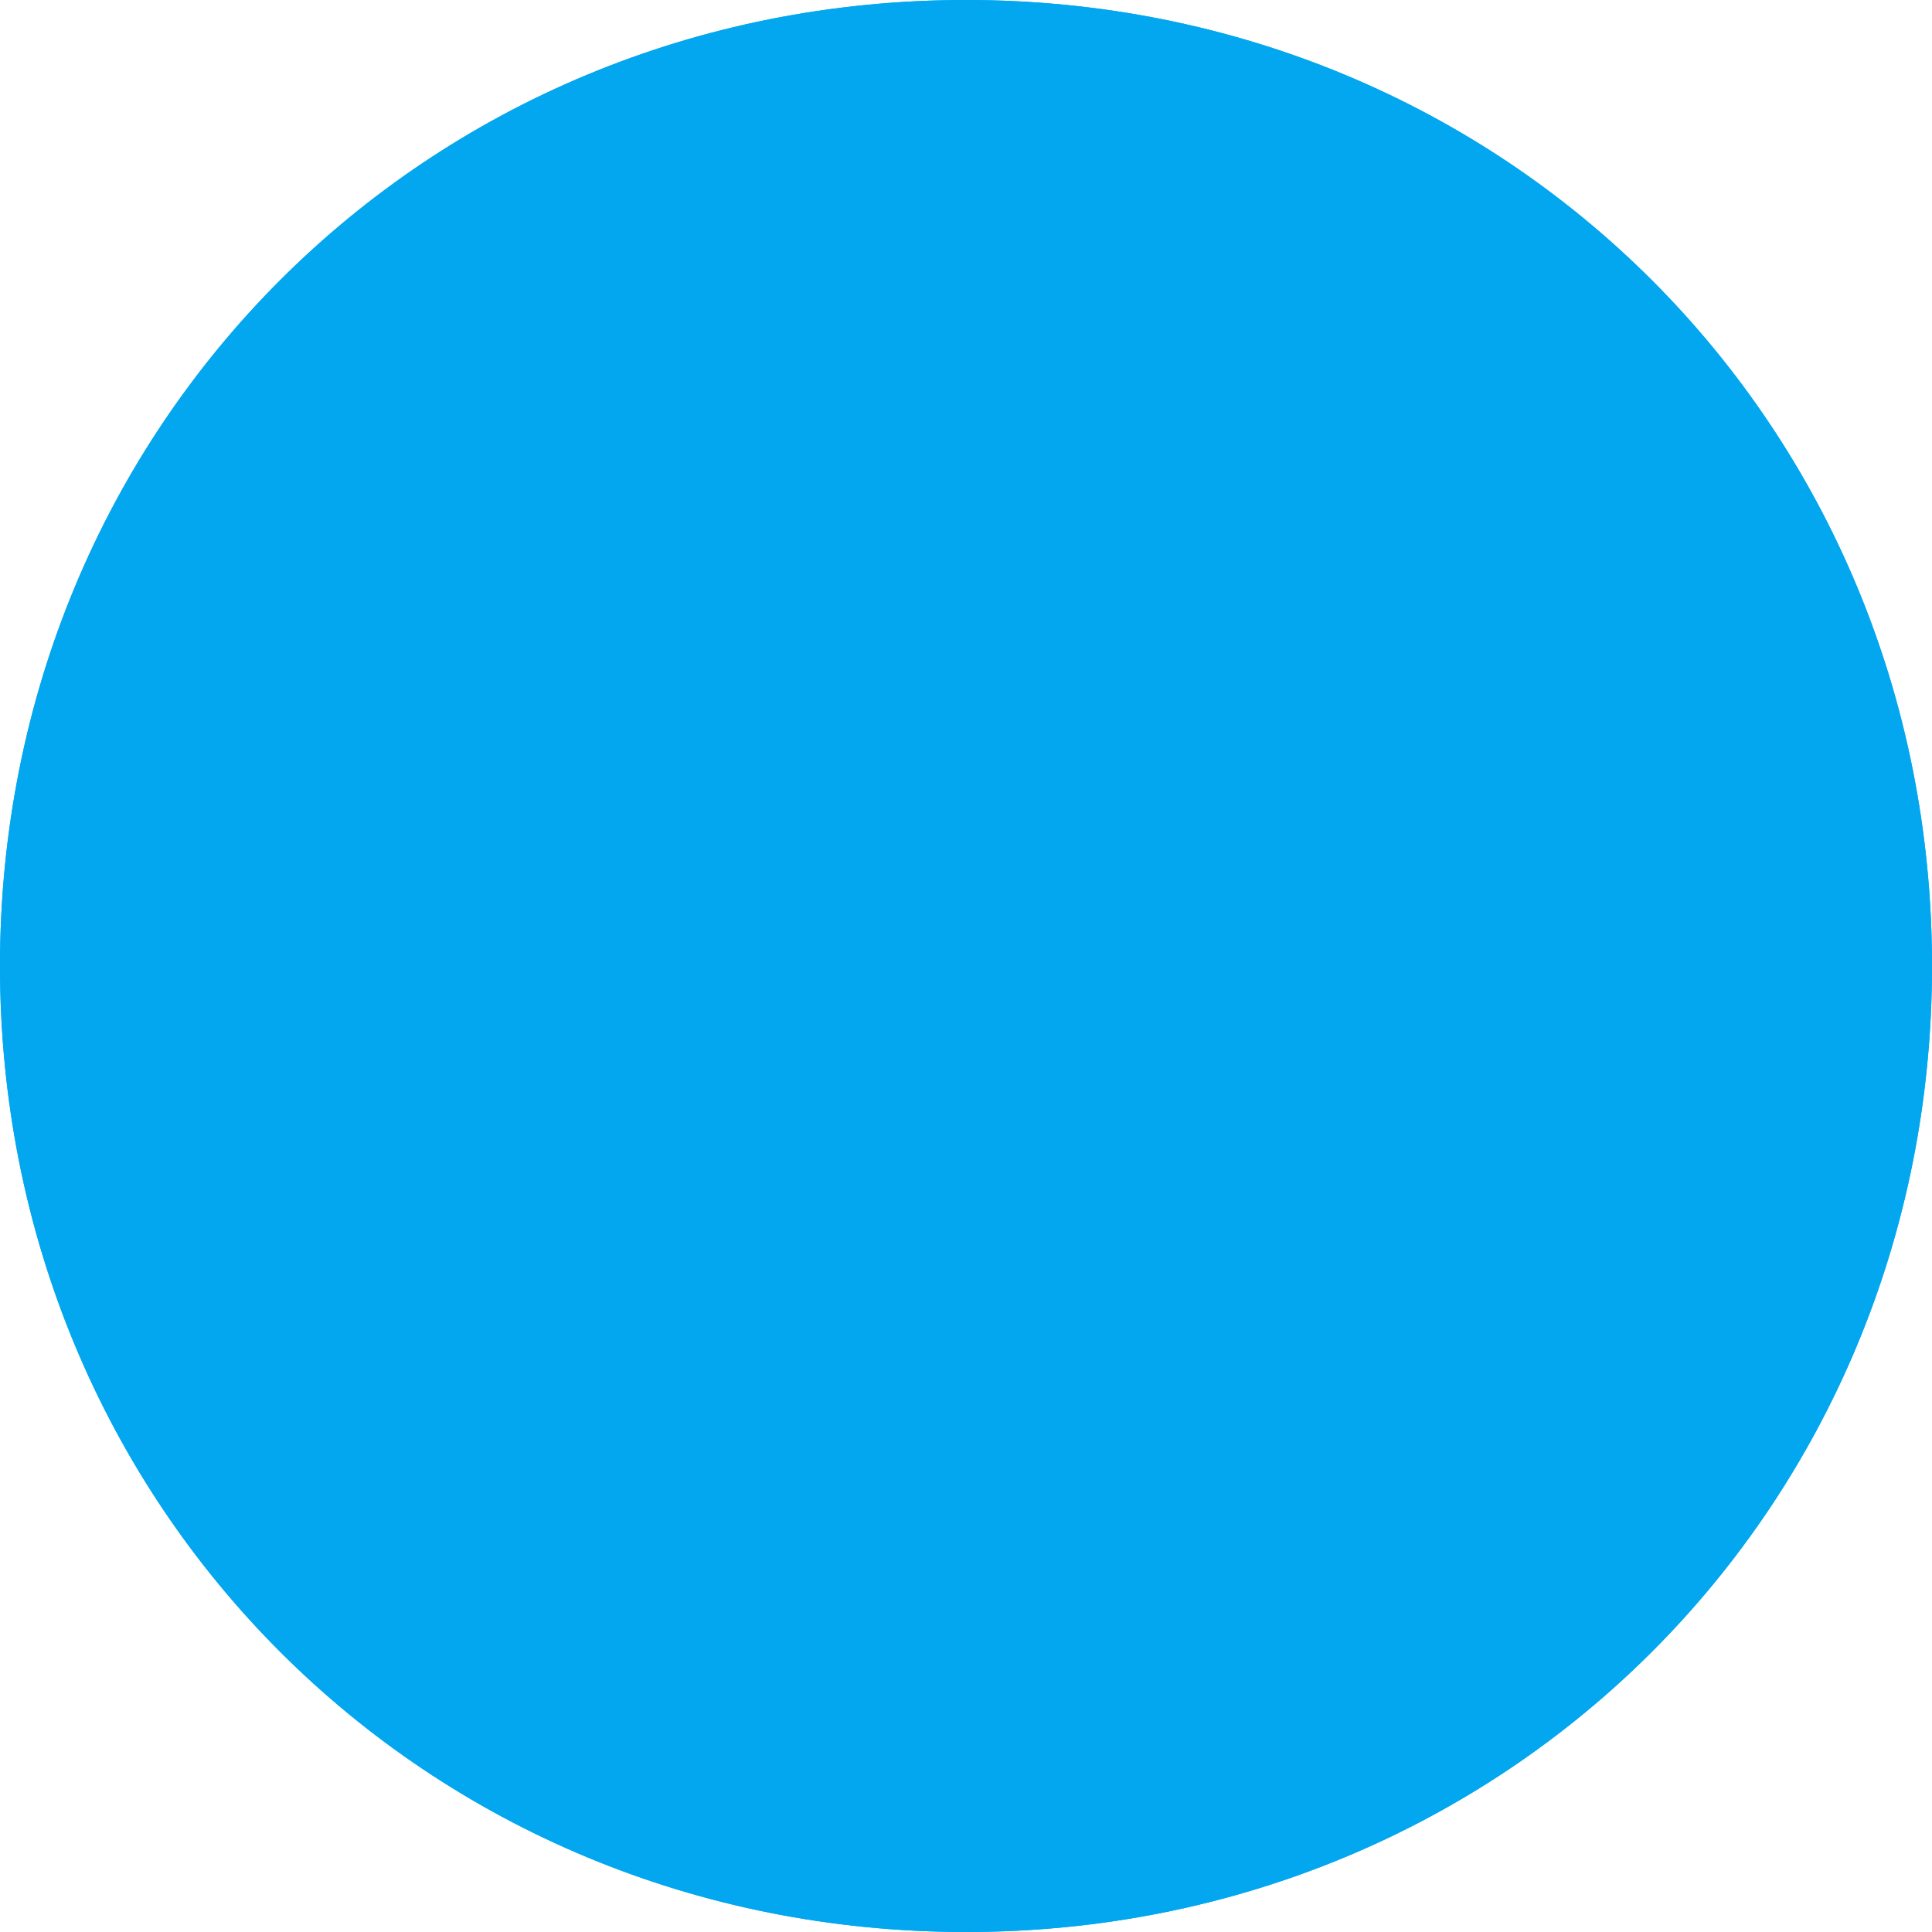
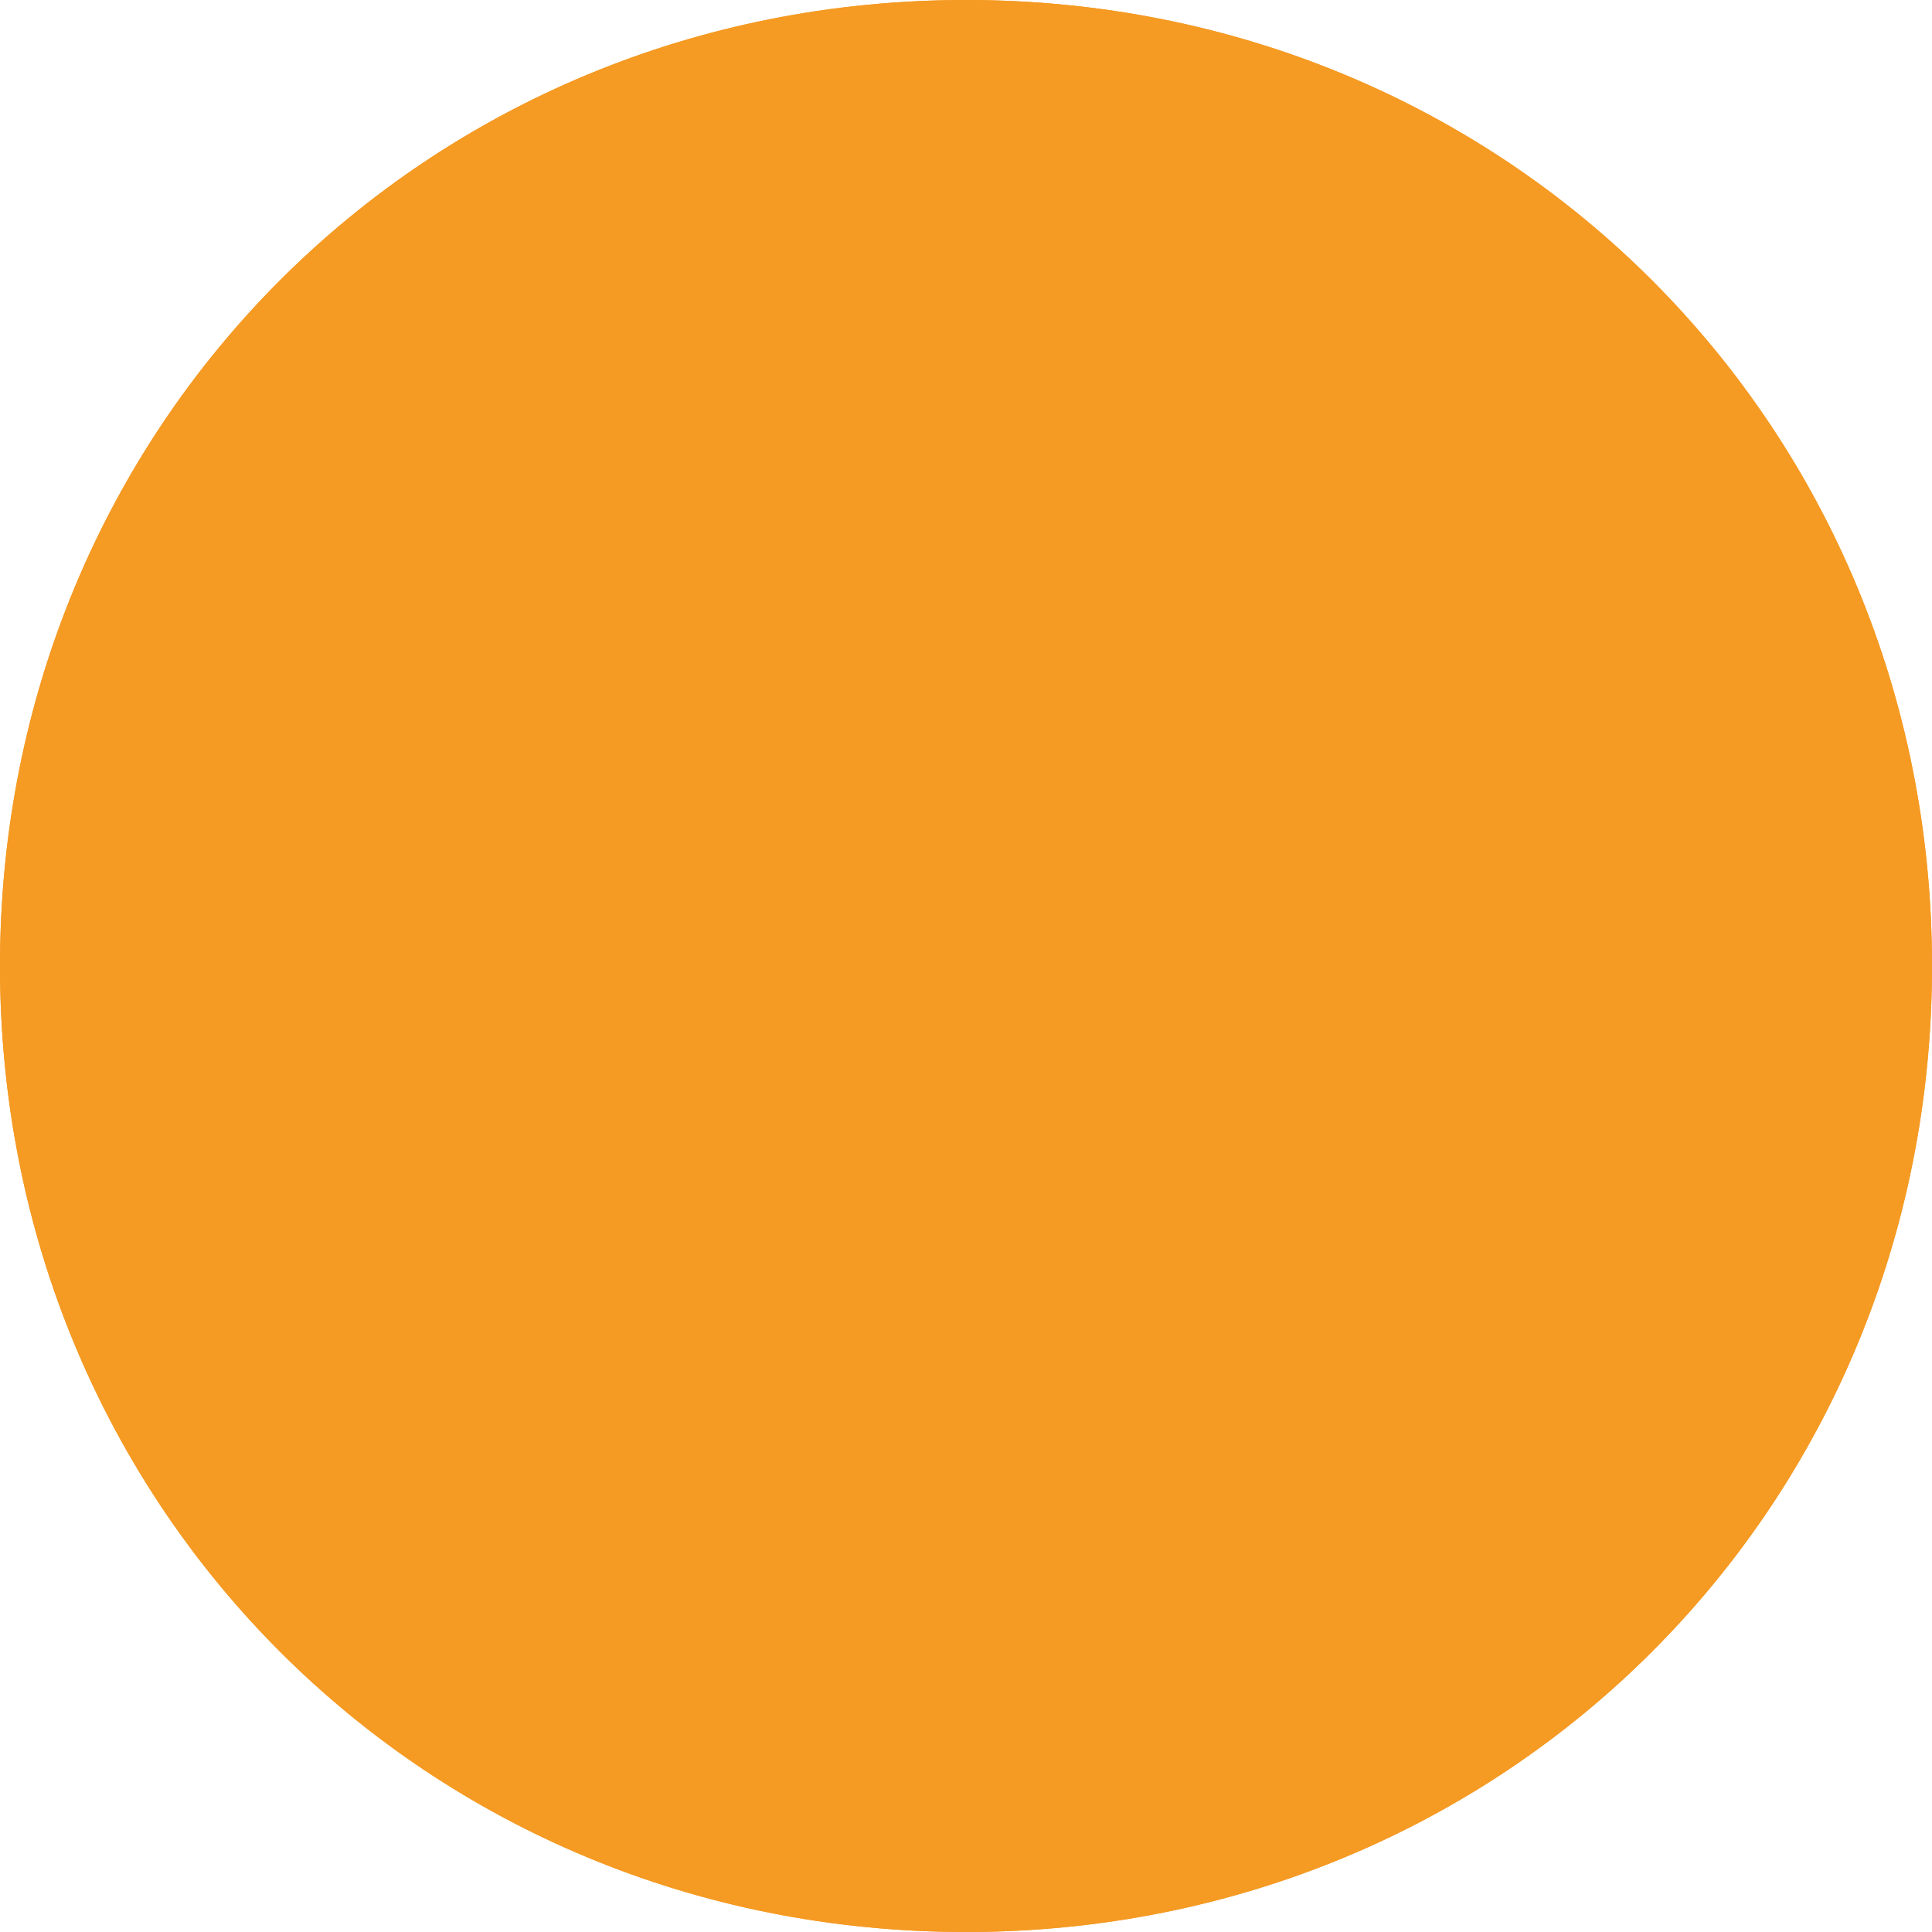
<svg xmlns="http://www.w3.org/2000/svg" version="1.1" width="127px" height="127px">
-   <g transform="matrix(1 0 0 1 -126 -1110 )">
-     <path d="M 189.5 1110  C 225.06 1110  253 1137.94  253 1173.5  C 253 1209.06  225.06 1237  189.5 1237  C 153.94 1237  126 1209.06  126 1173.5  C 126 1137.94  153.94 1110  189.5 1110  Z " fill-rule="nonzero" fill="#02a7f0" stroke="none" />
-     <path d="M 189.5 1110.5  C 224.78 1110.5  252.5 1138.22  252.5 1173.5  C 252.5 1208.78  224.78 1236.5  189.5 1236.5  C 154.22 1236.5  126.5 1208.78  126.5 1173.5  C 126.5 1138.22  154.22 1110.5  189.5 1110.5  Z " stroke-width="1" stroke="#02a7f0" fill="none" />
+   <g transform="matrix(1 0 0 1 -377 -1194 )">
+     <path d="M 440.5 1194  C 476.06 1194  504 1221.94  504 1257.5  C 504 1293.06  476.06 1321  440.5 1321  C 404.94 1321  377 1293.06  377 1257.5  C 377 1221.94  404.94 1194  440.5 1194  Z " fill-rule="nonzero" fill="#f59a23" stroke="none" />
+     <path d="M 440.5 1194.5  C 475.78 1194.5  503.5 1222.22  503.5 1257.5  C 503.5 1292.78  475.78 1320.5  440.5 1320.5  C 405.22 1320.5  377.5 1292.78  377.5 1257.5  C 377.5 1222.22  405.22 1194.5  440.5 1194.5  Z " stroke-width="1" stroke="#f59a23" fill="none" />
  </g>
</svg>
